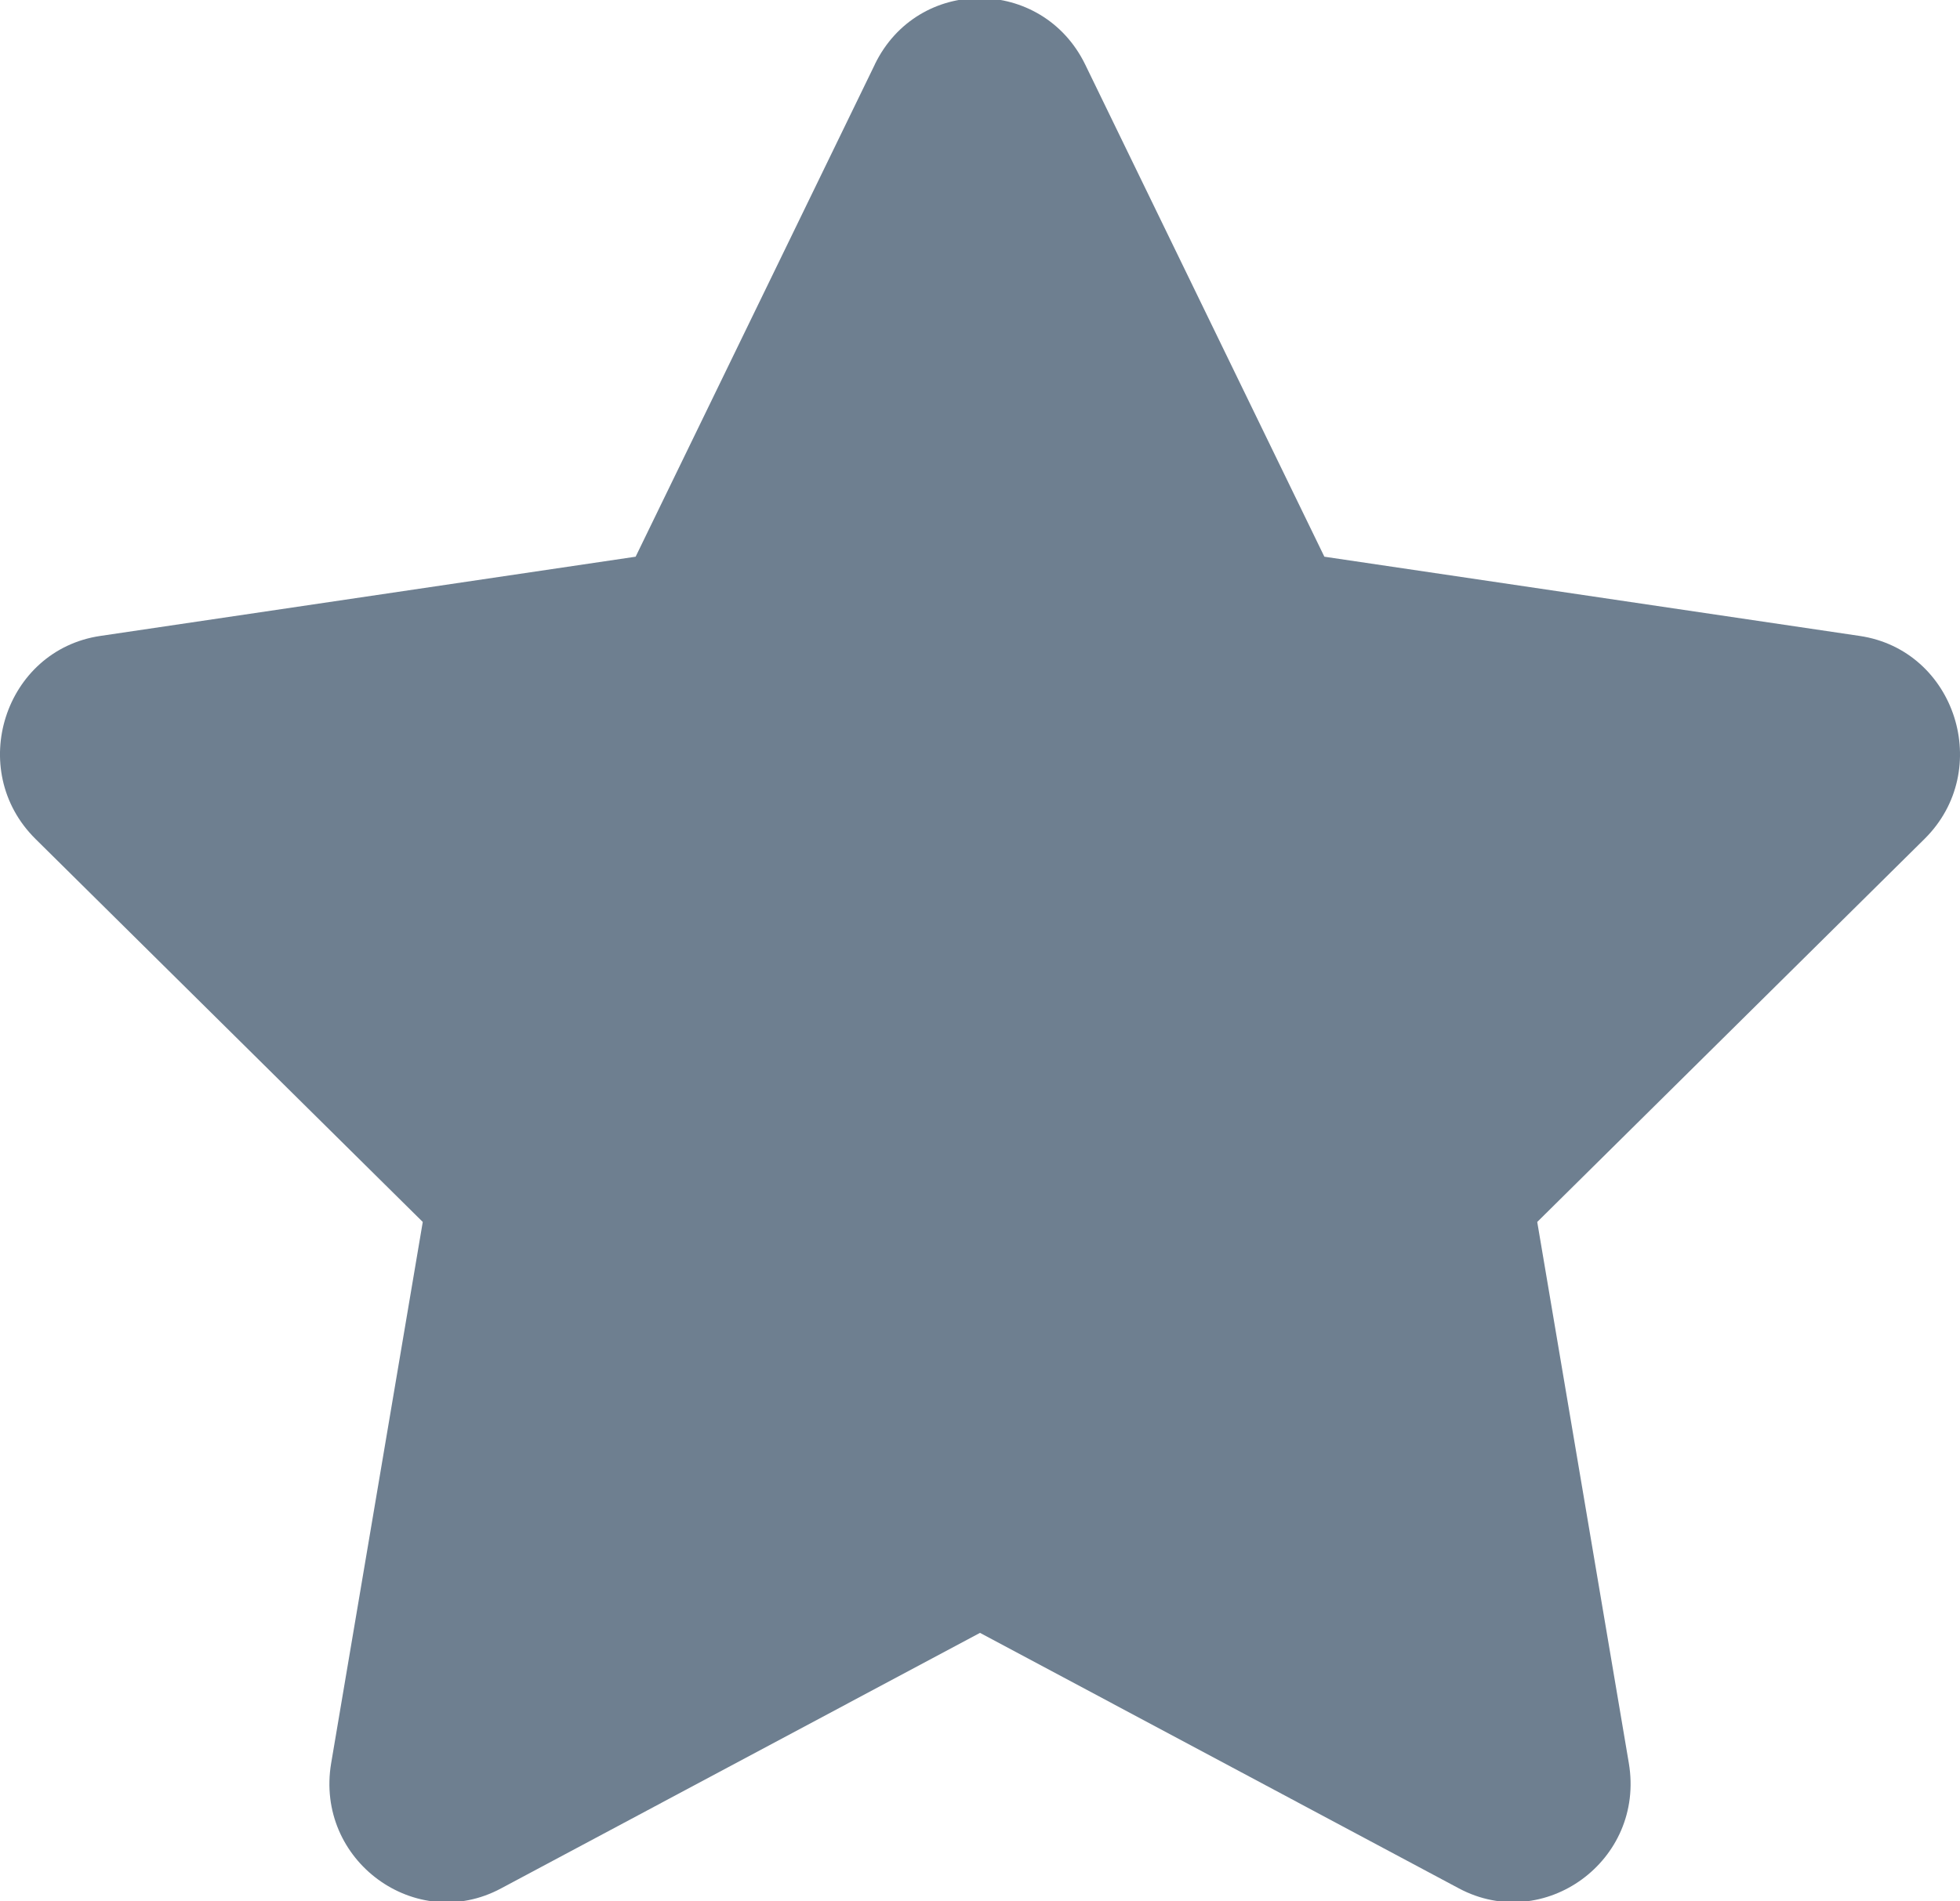
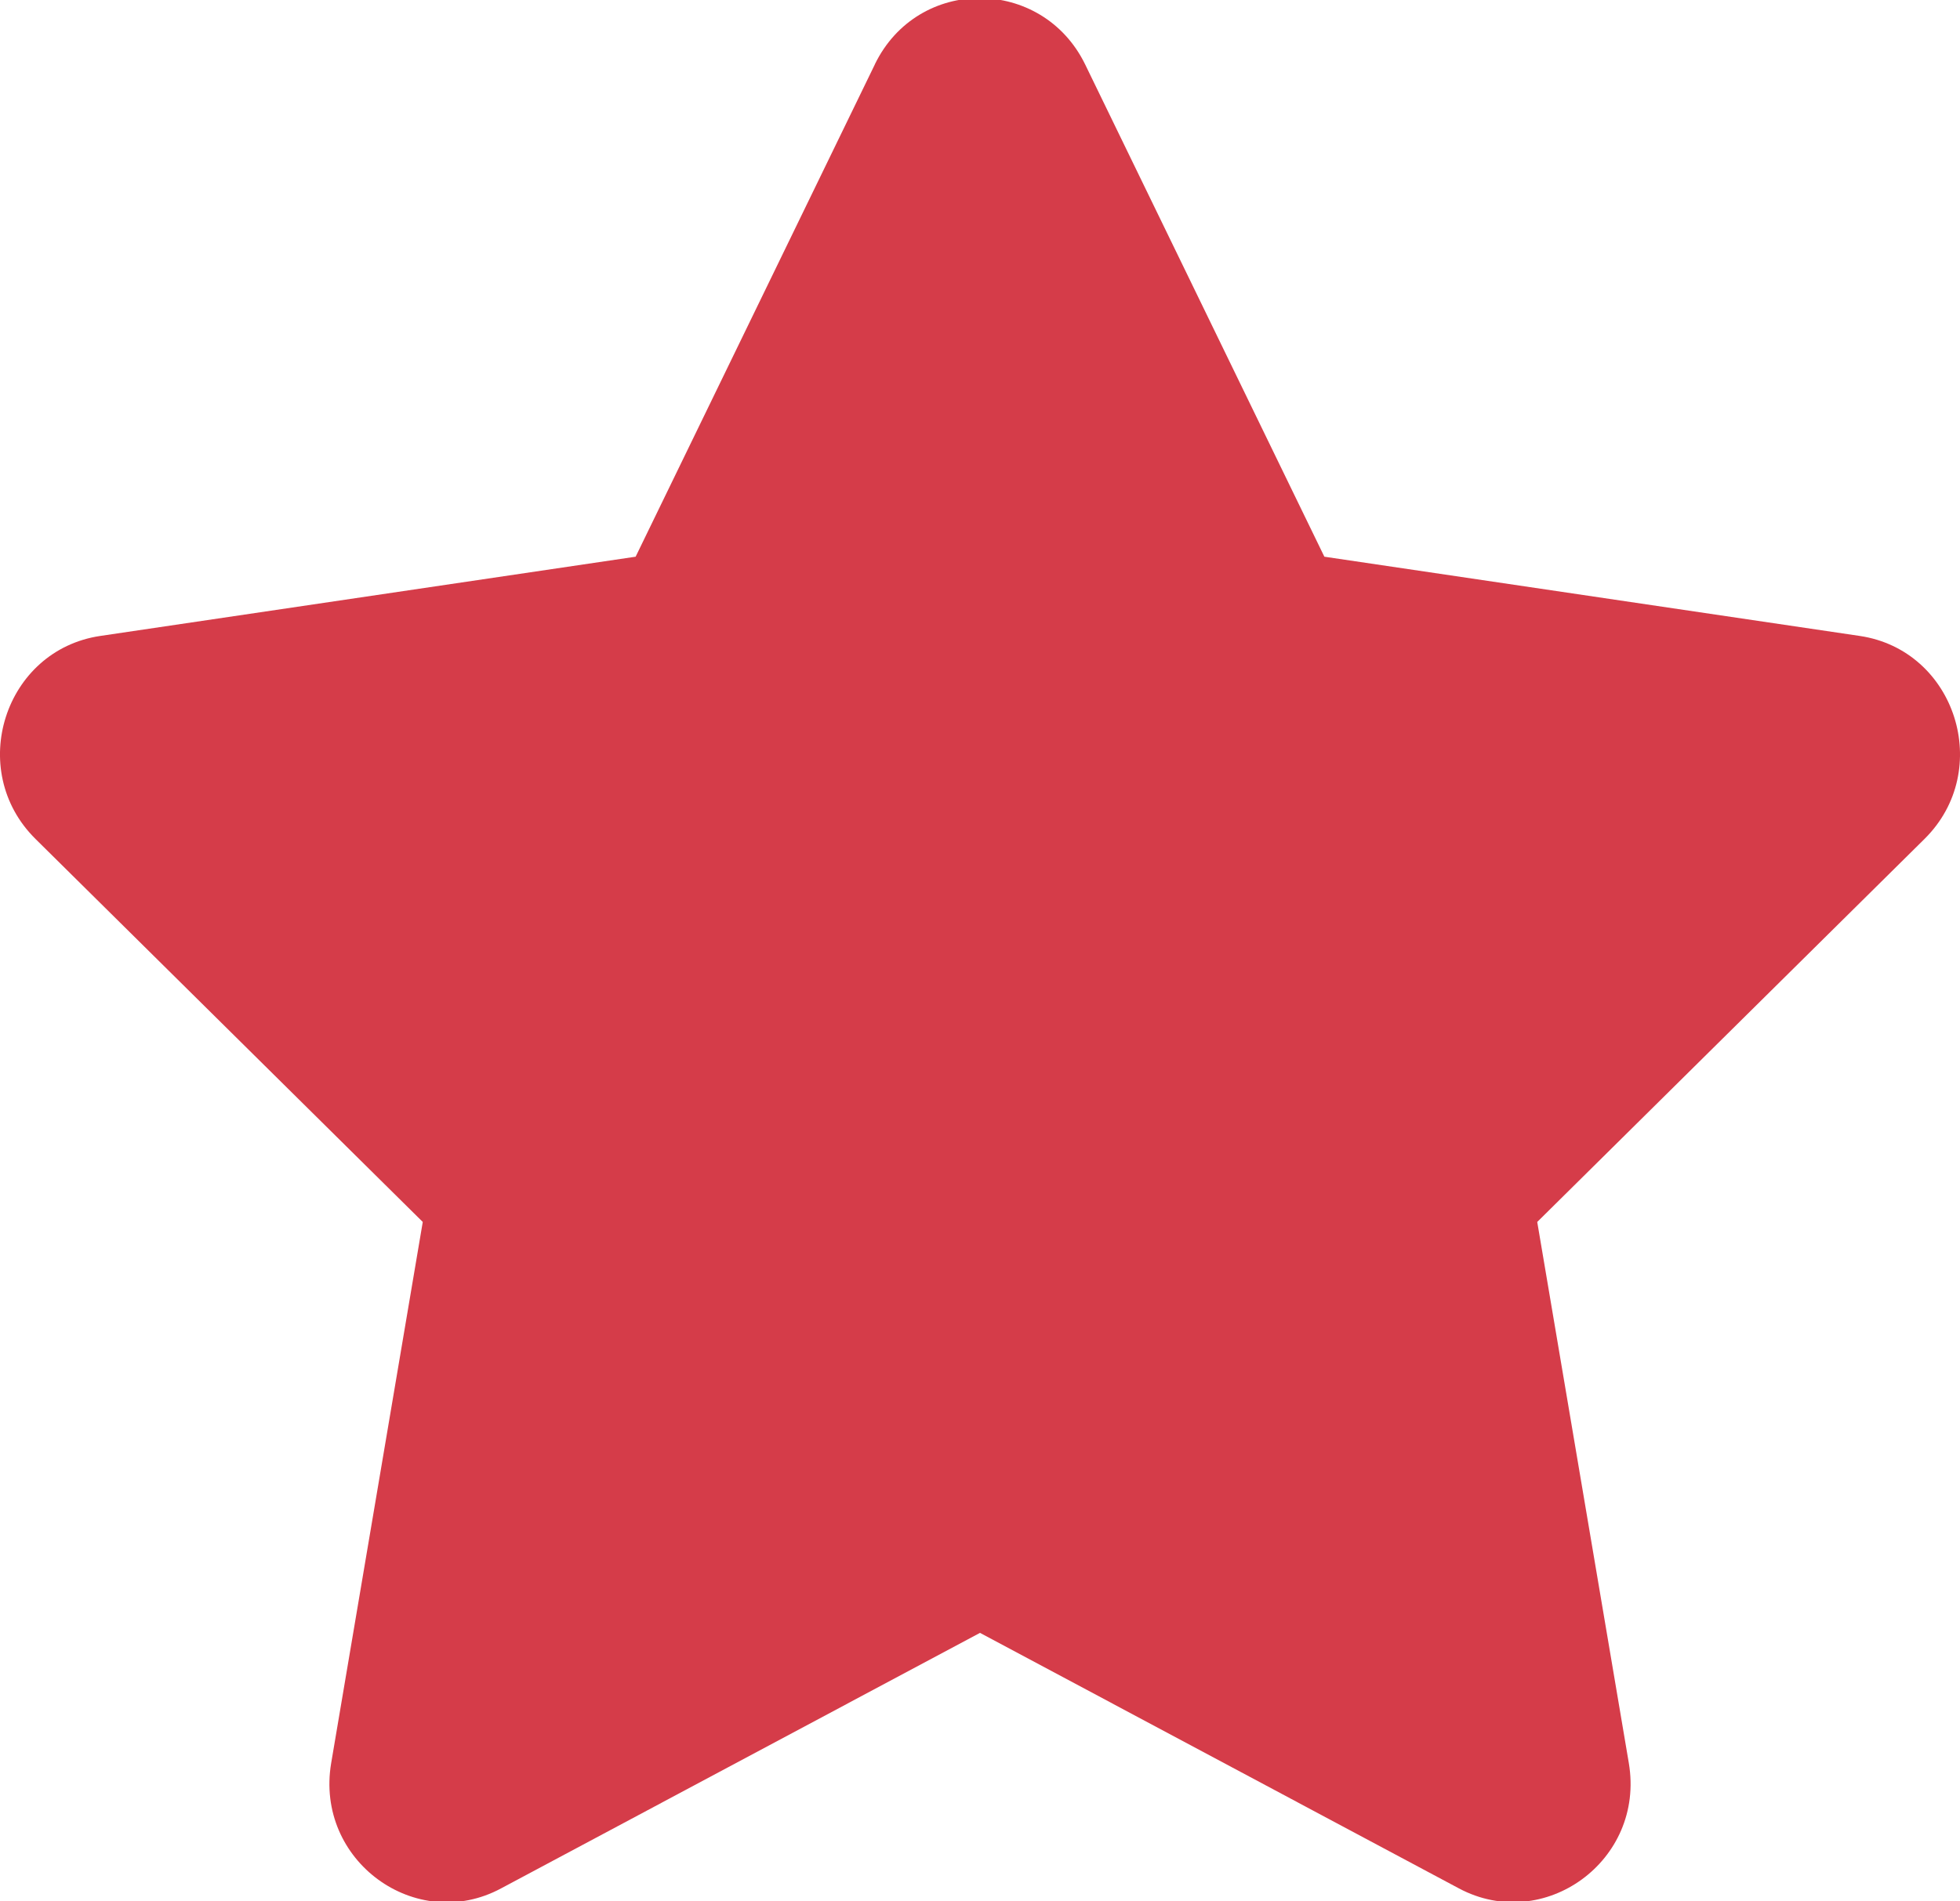
<svg xmlns="http://www.w3.org/2000/svg" height="32" width="33" id="svg4" version="1.1" viewBox="0 0 33 32" role="img" class="svg-inline--fa fa-star fa-w-18" data-icon="star" data-prefix="fas" focusable="false" aria-hidden="true">
  <defs id="defs8" />
-   <path style="stroke-width:0.062" id="path2" d="M 14.73,1.084 10.702,9.374 1.69,10.708 c -1.616,0.238 -2.264,2.26 -1.092,3.419 l 6.52,6.449 -1.542,9.111 c -0.278,1.647 1.431,2.88 2.862,2.11 L 16.5,27.495 l 8.062,4.302 c 1.431,0.764 3.14,-0.463 2.862,-2.11 l -1.542,-9.111 6.52,-6.449 c 1.172,-1.158 0.524,-3.181 -1.092,-3.419 L 22.298,9.374 18.27,1.084 c -0.722,-1.478 -2.813,-1.497 -3.541,0 z" fill="#6e7f90" />
+   <path style="stroke-width:0.062" id="path2" d="M 14.73,1.084 10.702,9.374 1.69,10.708 c -1.616,0.238 -2.264,2.26 -1.092,3.419 l 6.52,6.449 -1.542,9.111 c -0.278,1.647 1.431,2.88 2.862,2.11 L 16.5,27.495 l 8.062,4.302 c 1.431,0.764 3.14,-0.463 2.862,-2.11 l -1.542,-9.111 6.52,-6.449 c 1.172,-1.158 0.524,-3.181 -1.092,-3.419 L 22.298,9.374 18.27,1.084 c -0.722,-1.478 -2.813,-1.497 -3.541,0 z" fill="#d53c49" />
</svg>
